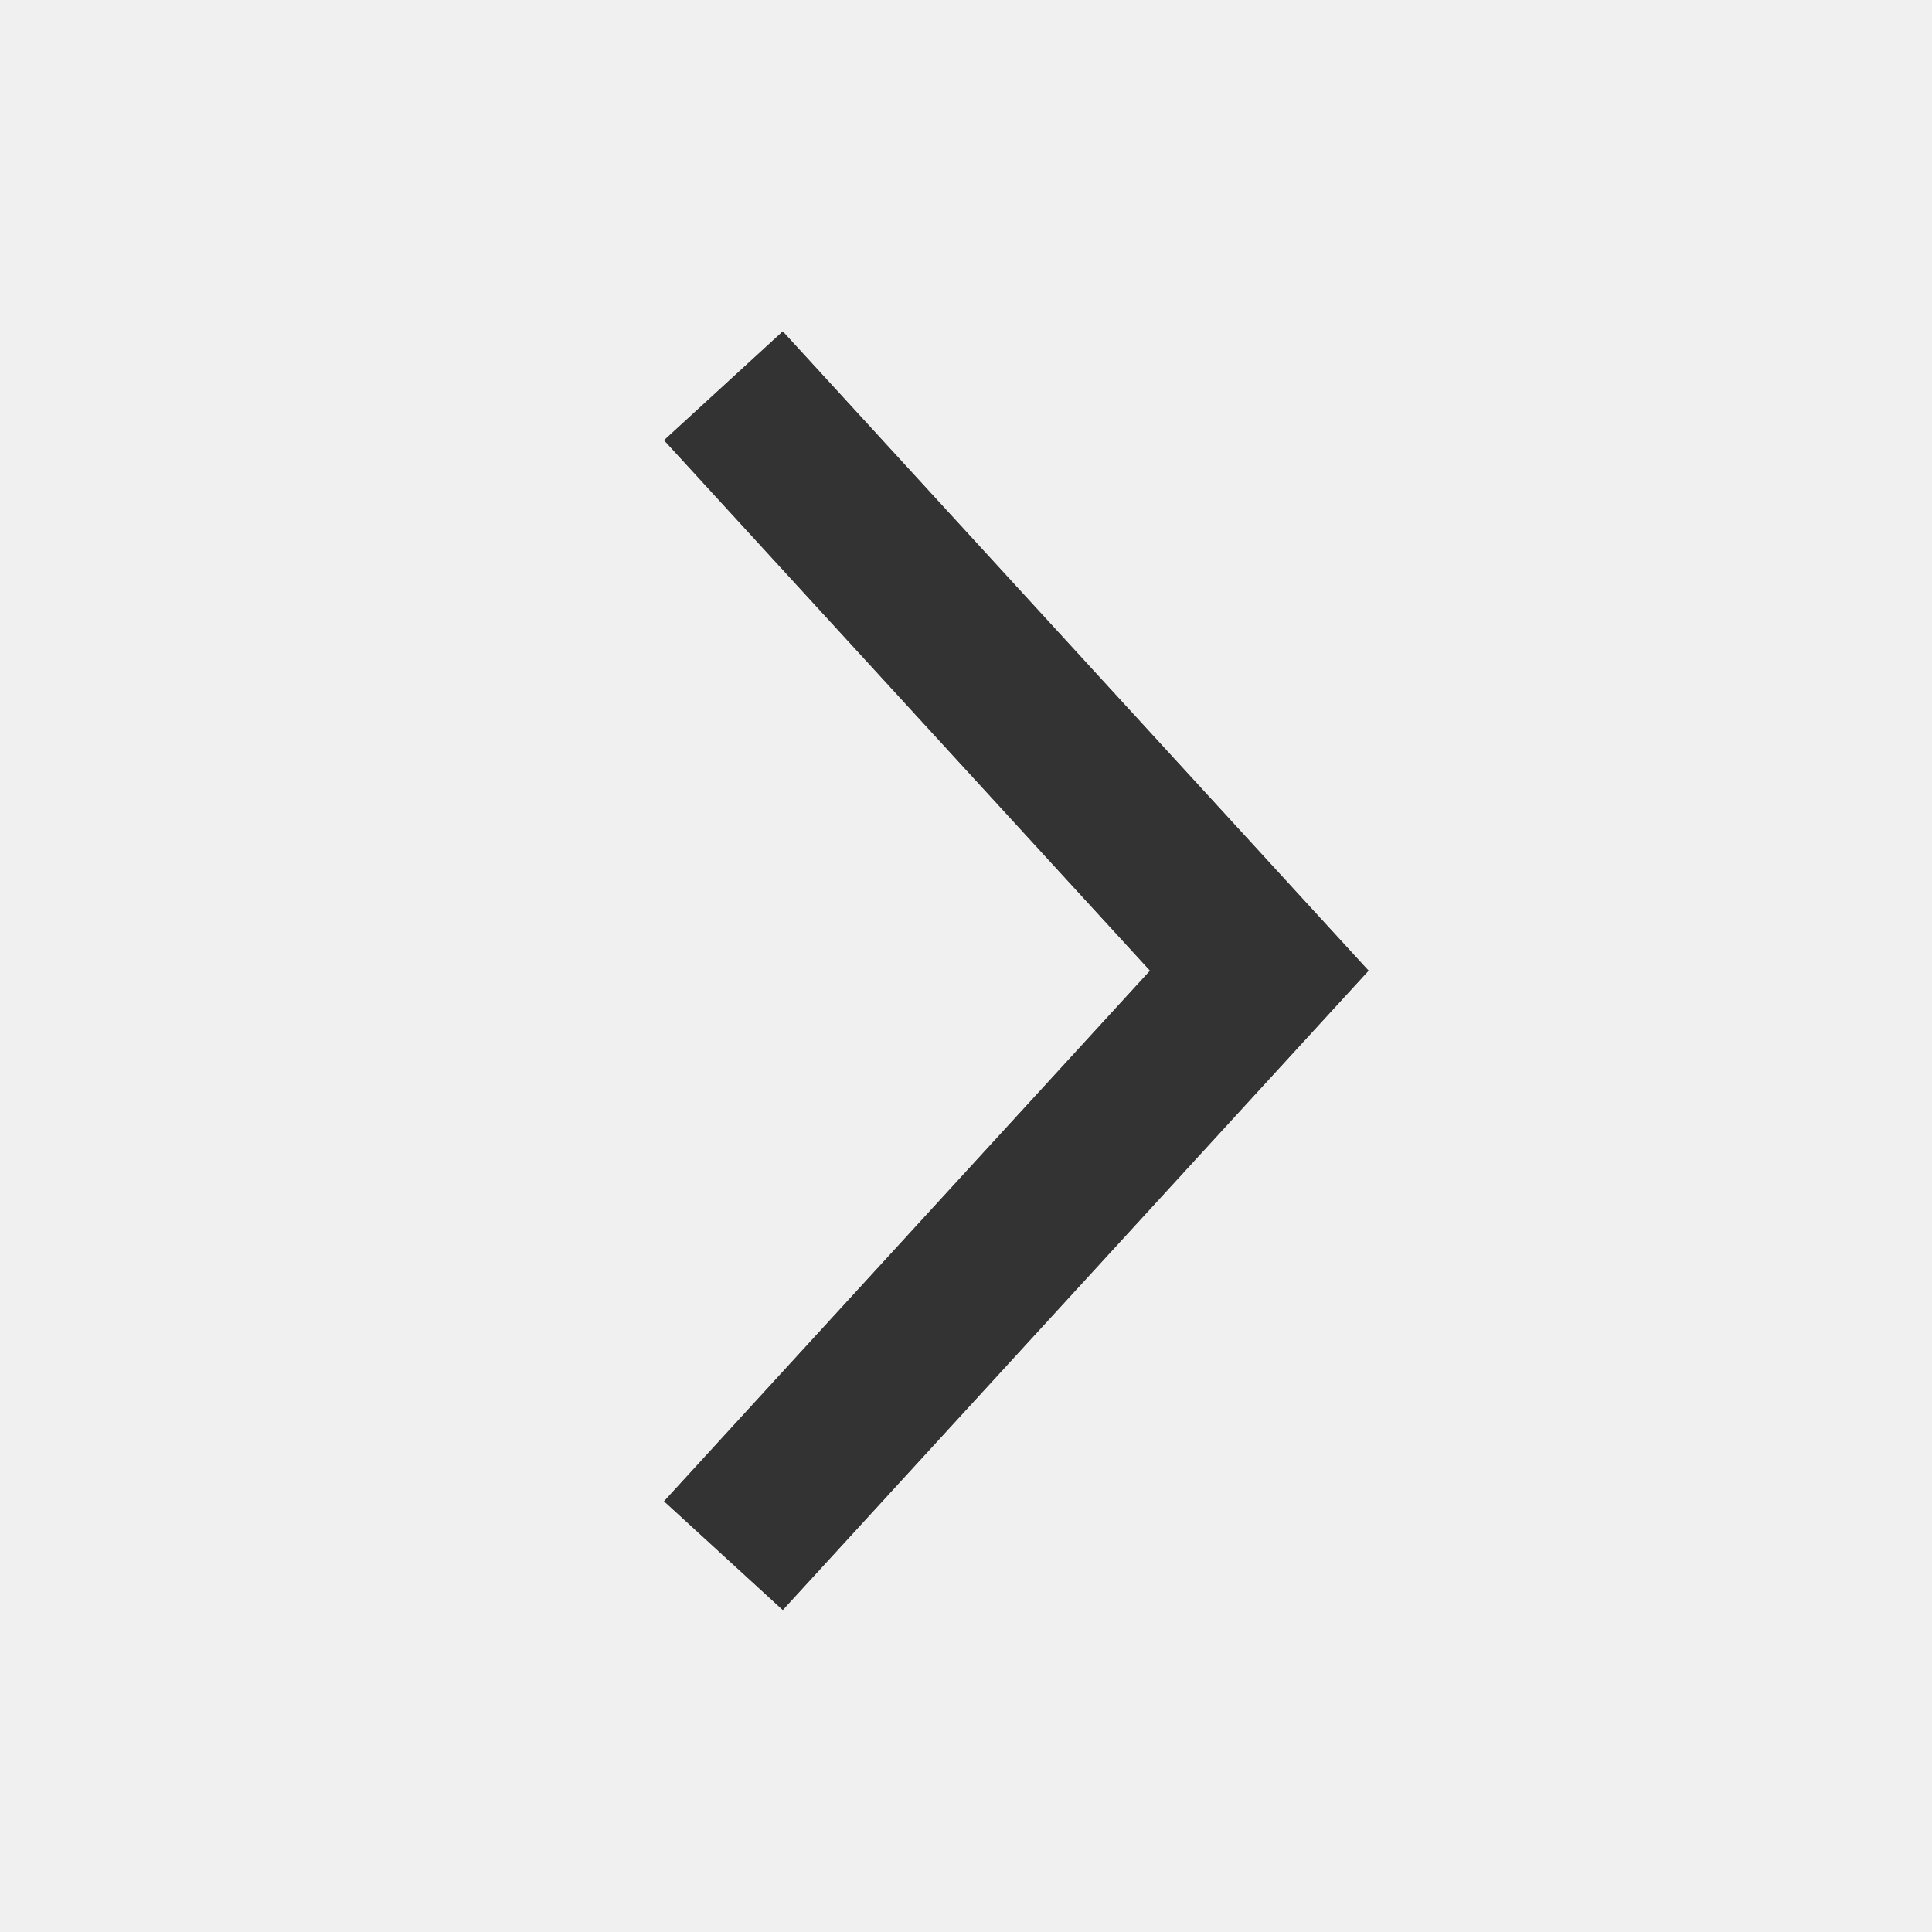
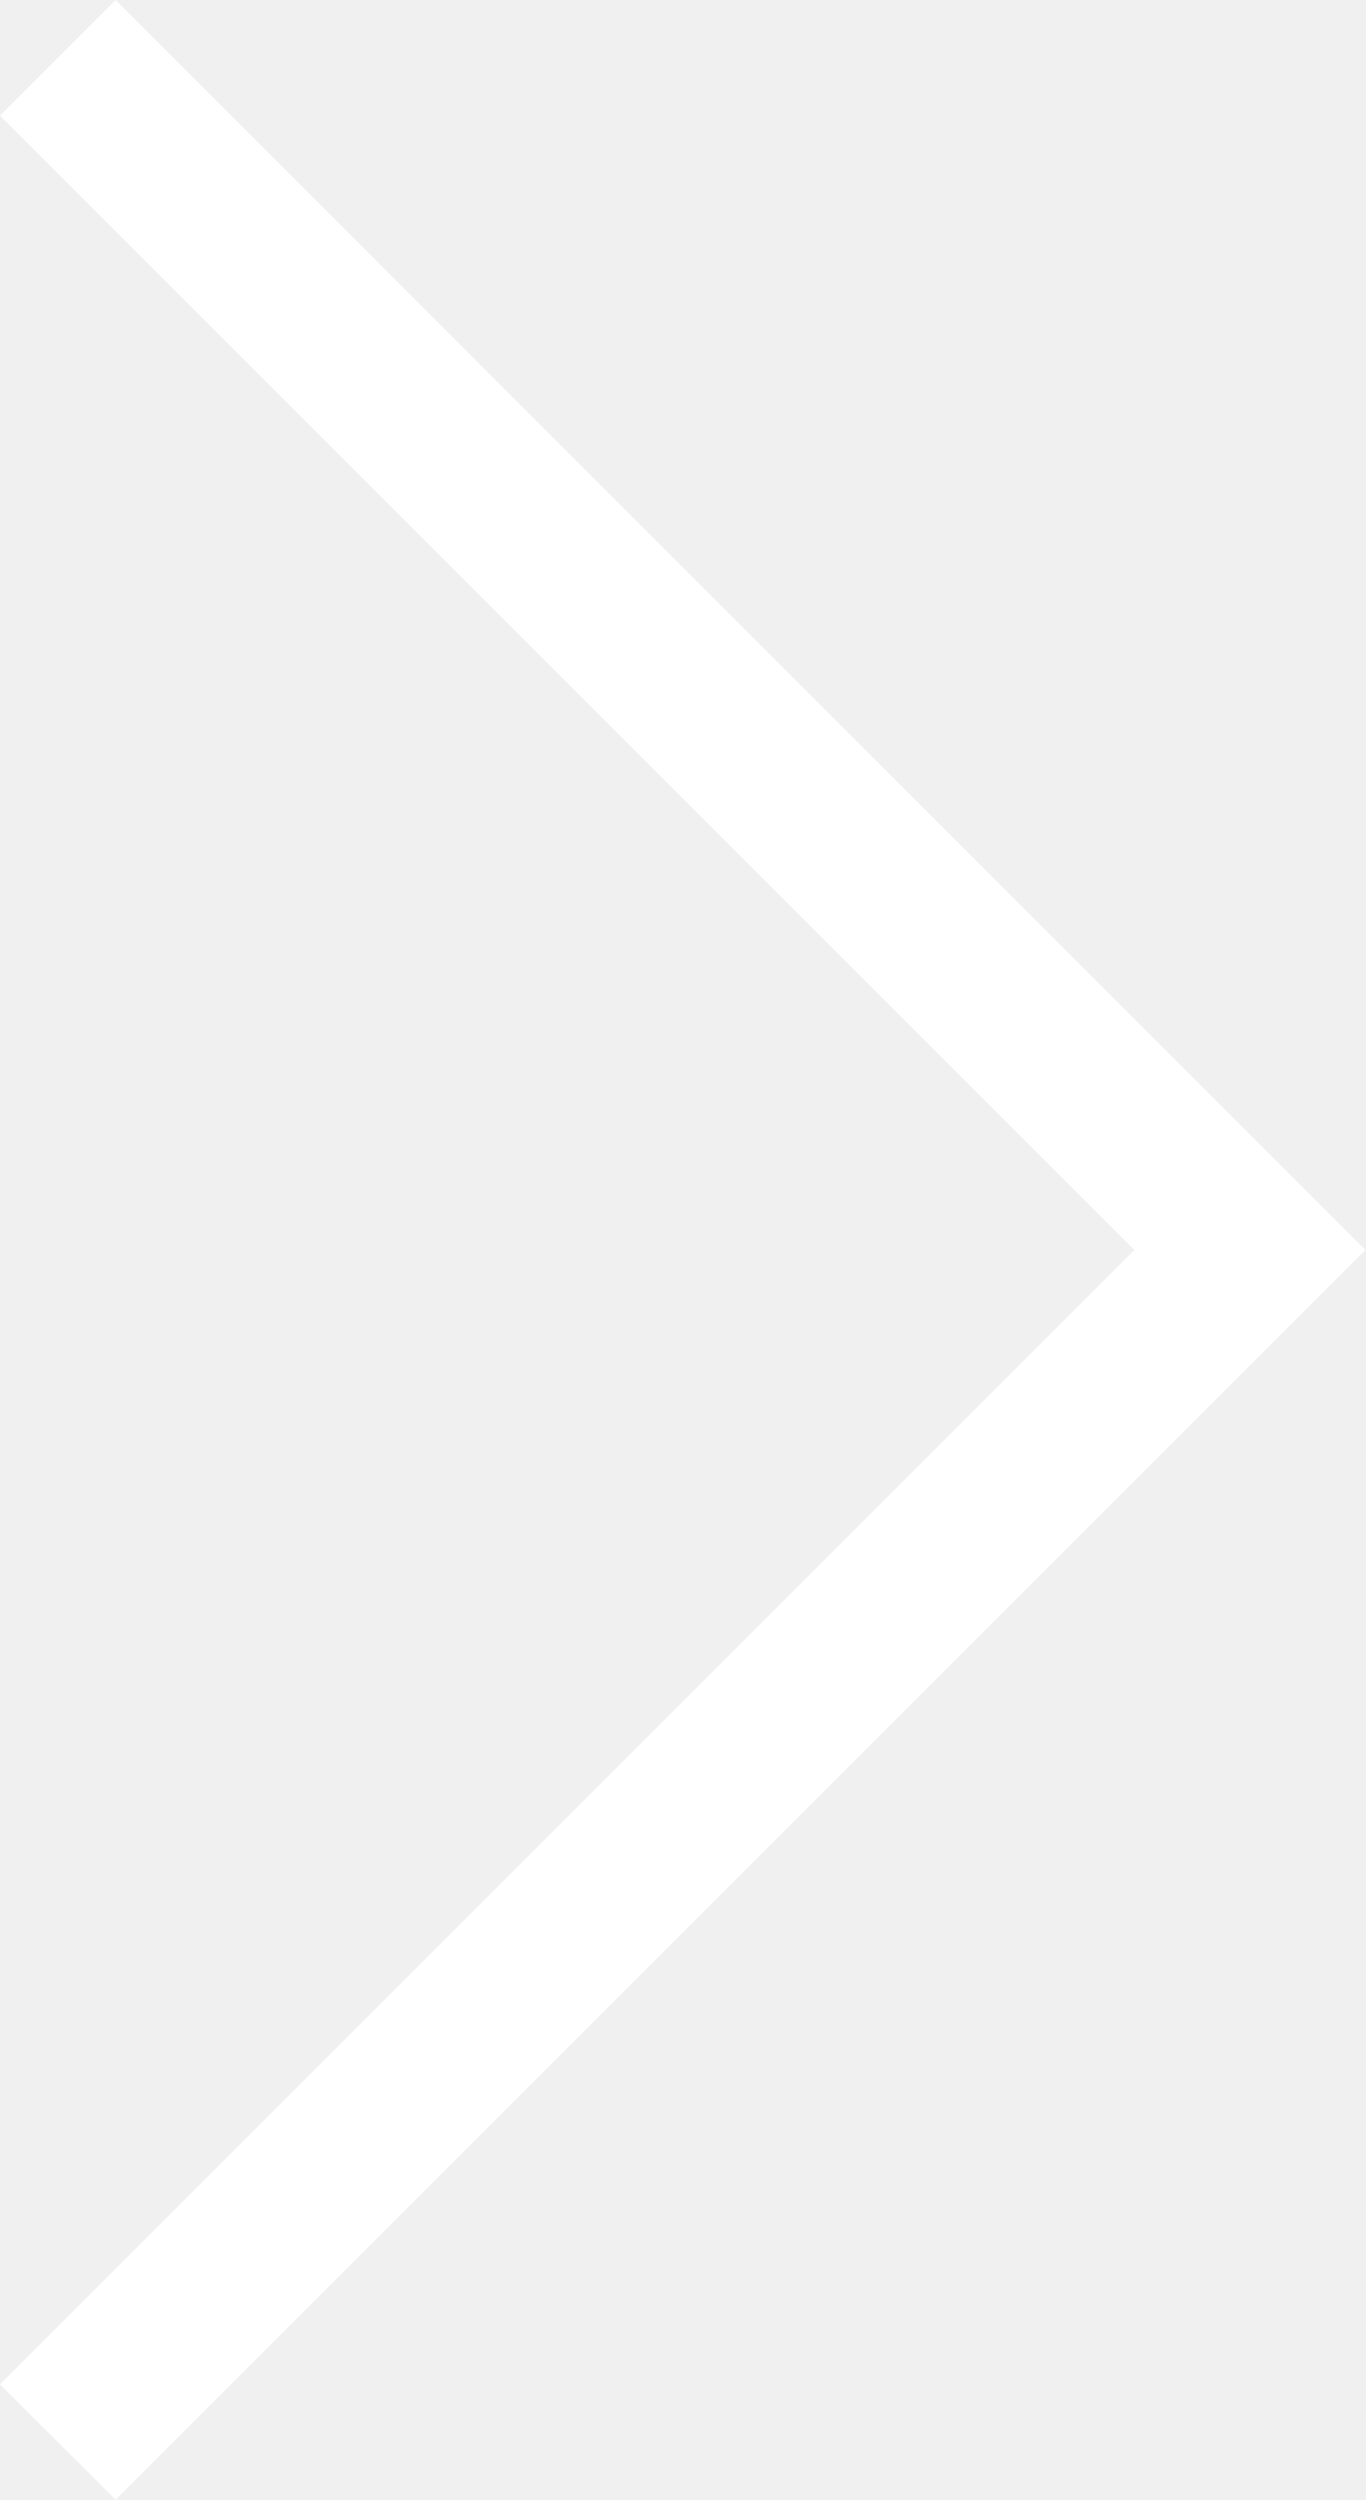
- <svg xmlns="http://www.w3.org/2000/svg" xmlns:xlink="http://www.w3.org/1999/xlink" width="24" height="24" viewBox="0 0 24 24">
+ <svg xmlns="http://www.w3.org/2000/svg" viewBox="0 0 41.8 76.54">
  <defs>
-     <polygon id="arrow-a" points="7.276 .001 0 7.942 7.276 15.882 8.75 14.531 2.713 7.942 8.75 1.351" />
+     <style>.cls-1{fill:#fff;}</style>
  </defs>
-   <g fill="none" fill-rule="evenodd" transform="rotate(-180 8.5 10)">
-     <mask id="arrow-b" fill="#fff">
-       <use xlink:href="#arrow-a" />
-     </mask>
-     <use fill="#333" xlink:href="#arrow-a" />
-     <g fill="#333" mask="url(#arrow-b)">
-       <rect width="24" height="24" rx="2" transform="translate(-8 -4)" />
+   <g id="Layer_2" data-name="Layer 2">
+     <g id="Layer_1-2" data-name="Layer 1">
+       <polygon class="cls-1" points="3.54 76.53 0 73 34.73 38.27 0 3.54 3.54 0 41.8 38.27 3.54 76.53" />
    </g>
  </g>
</svg>
